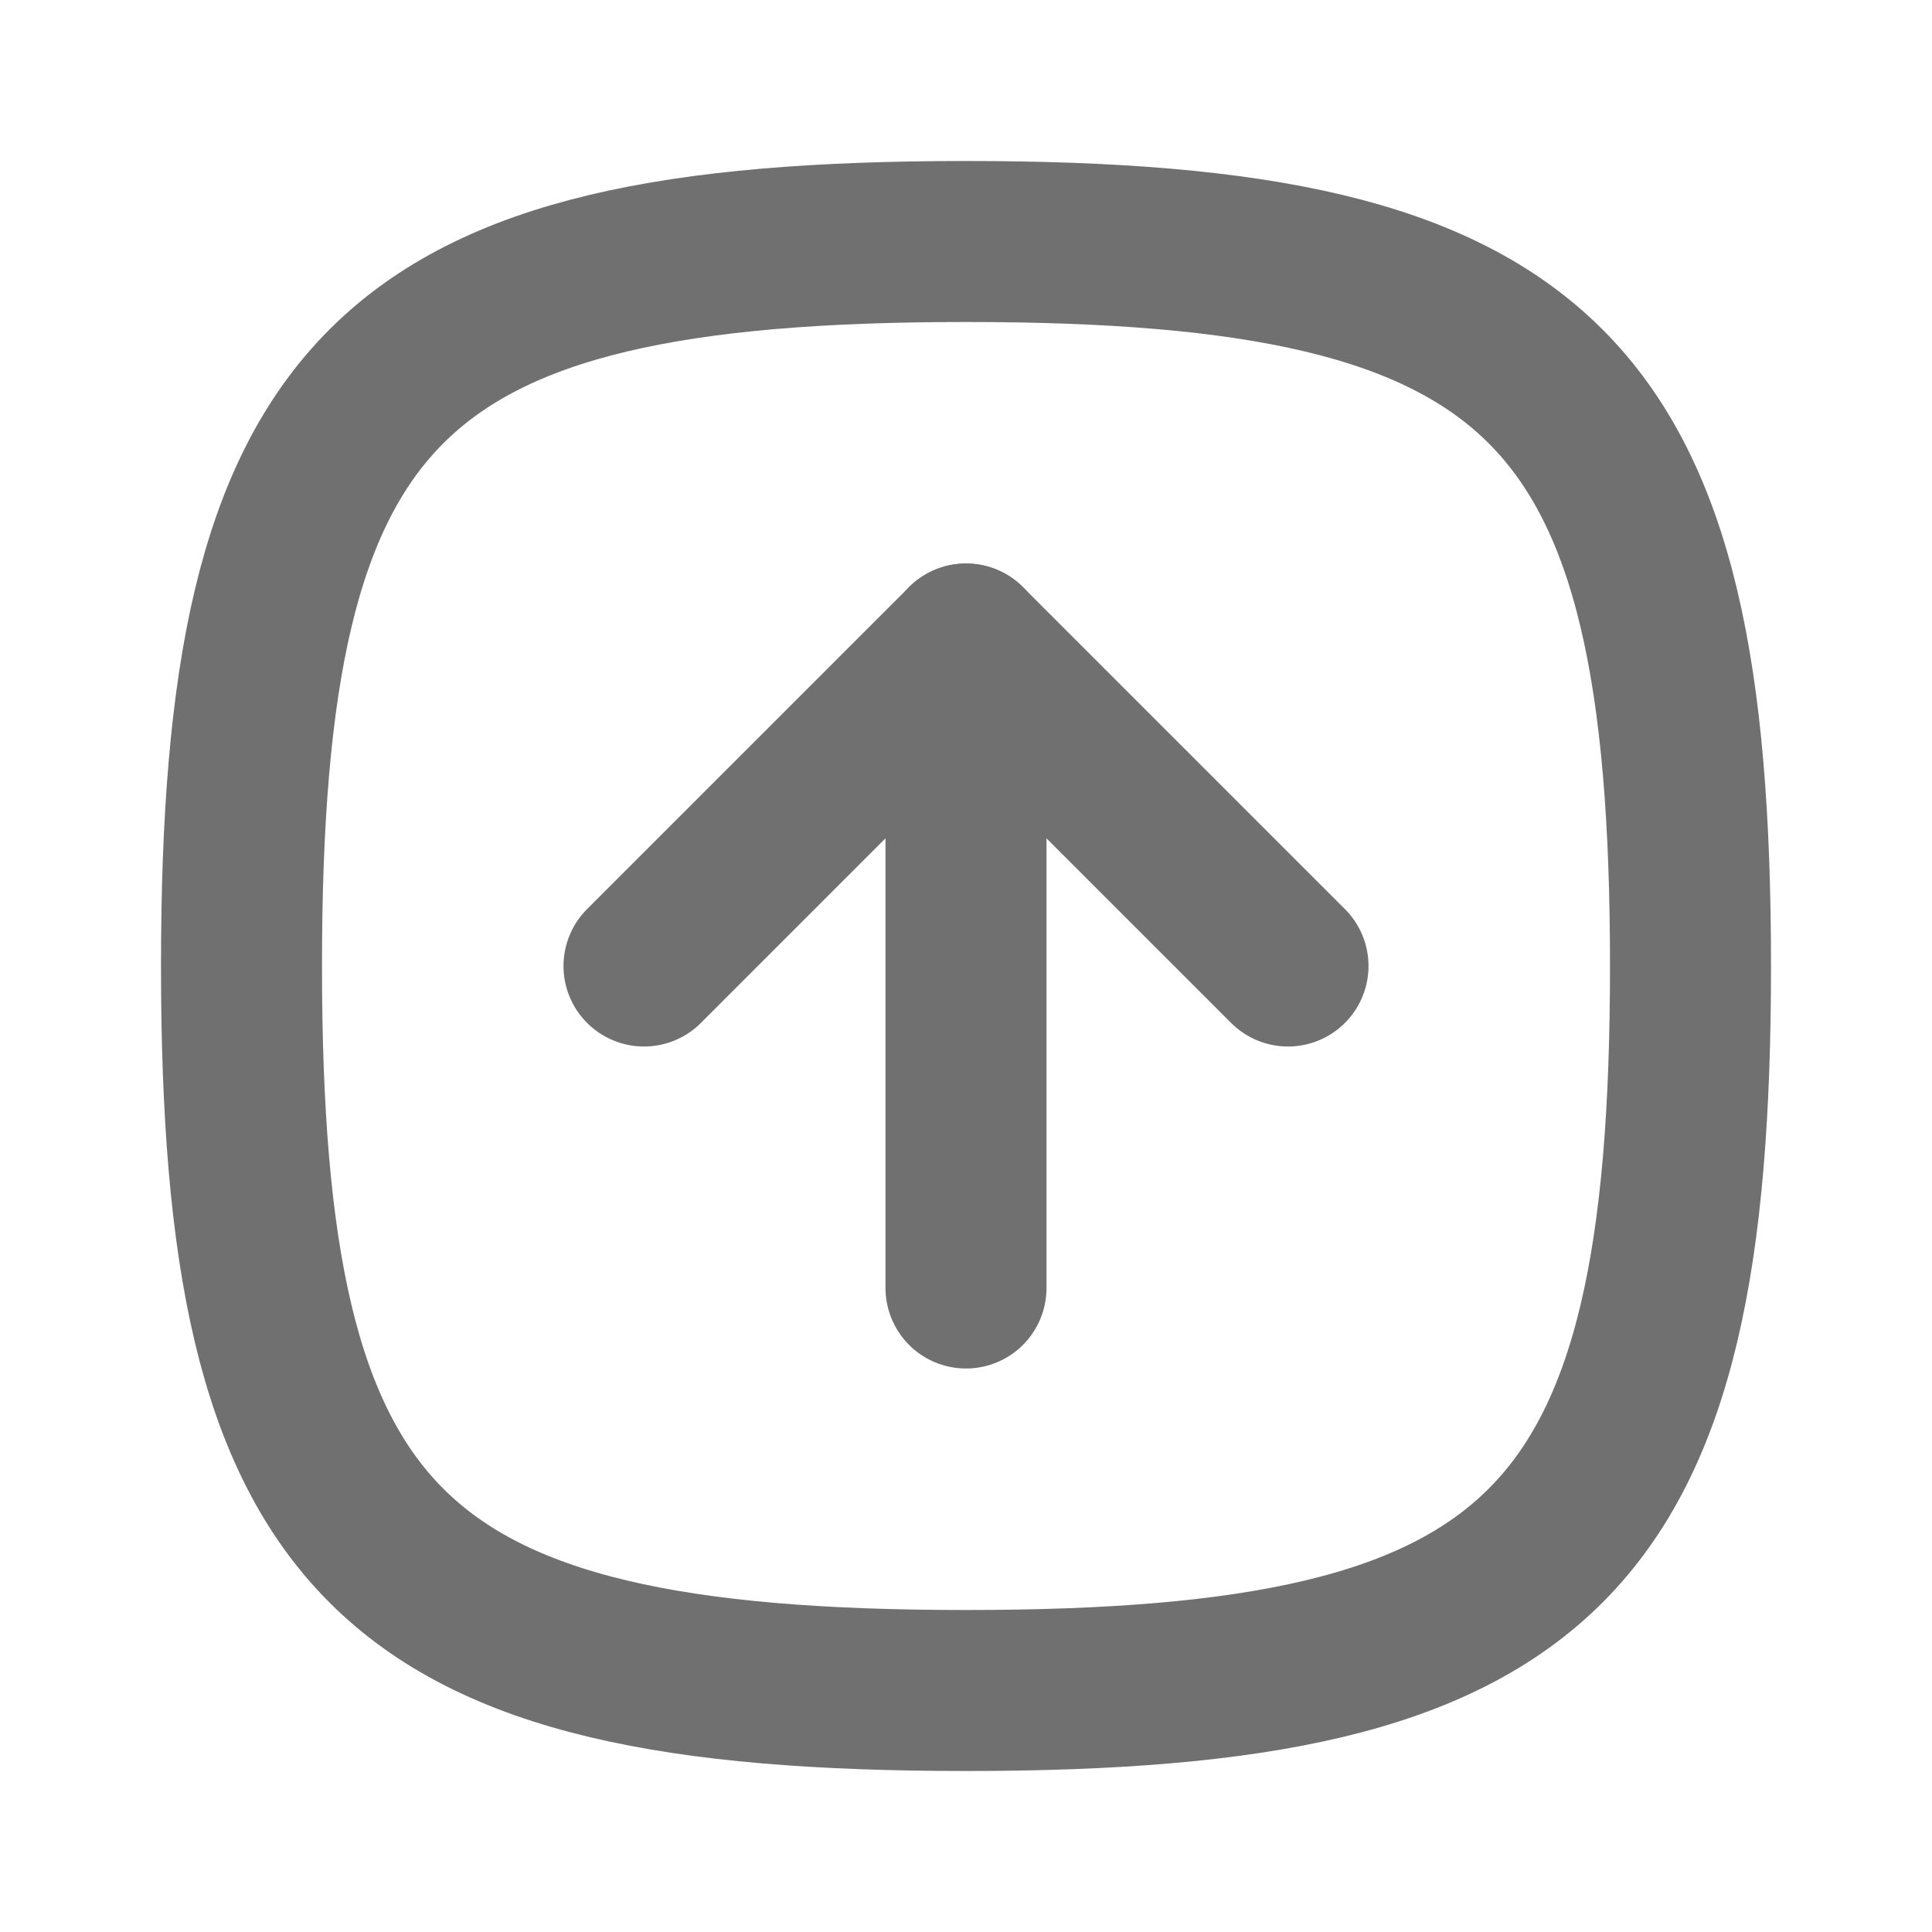
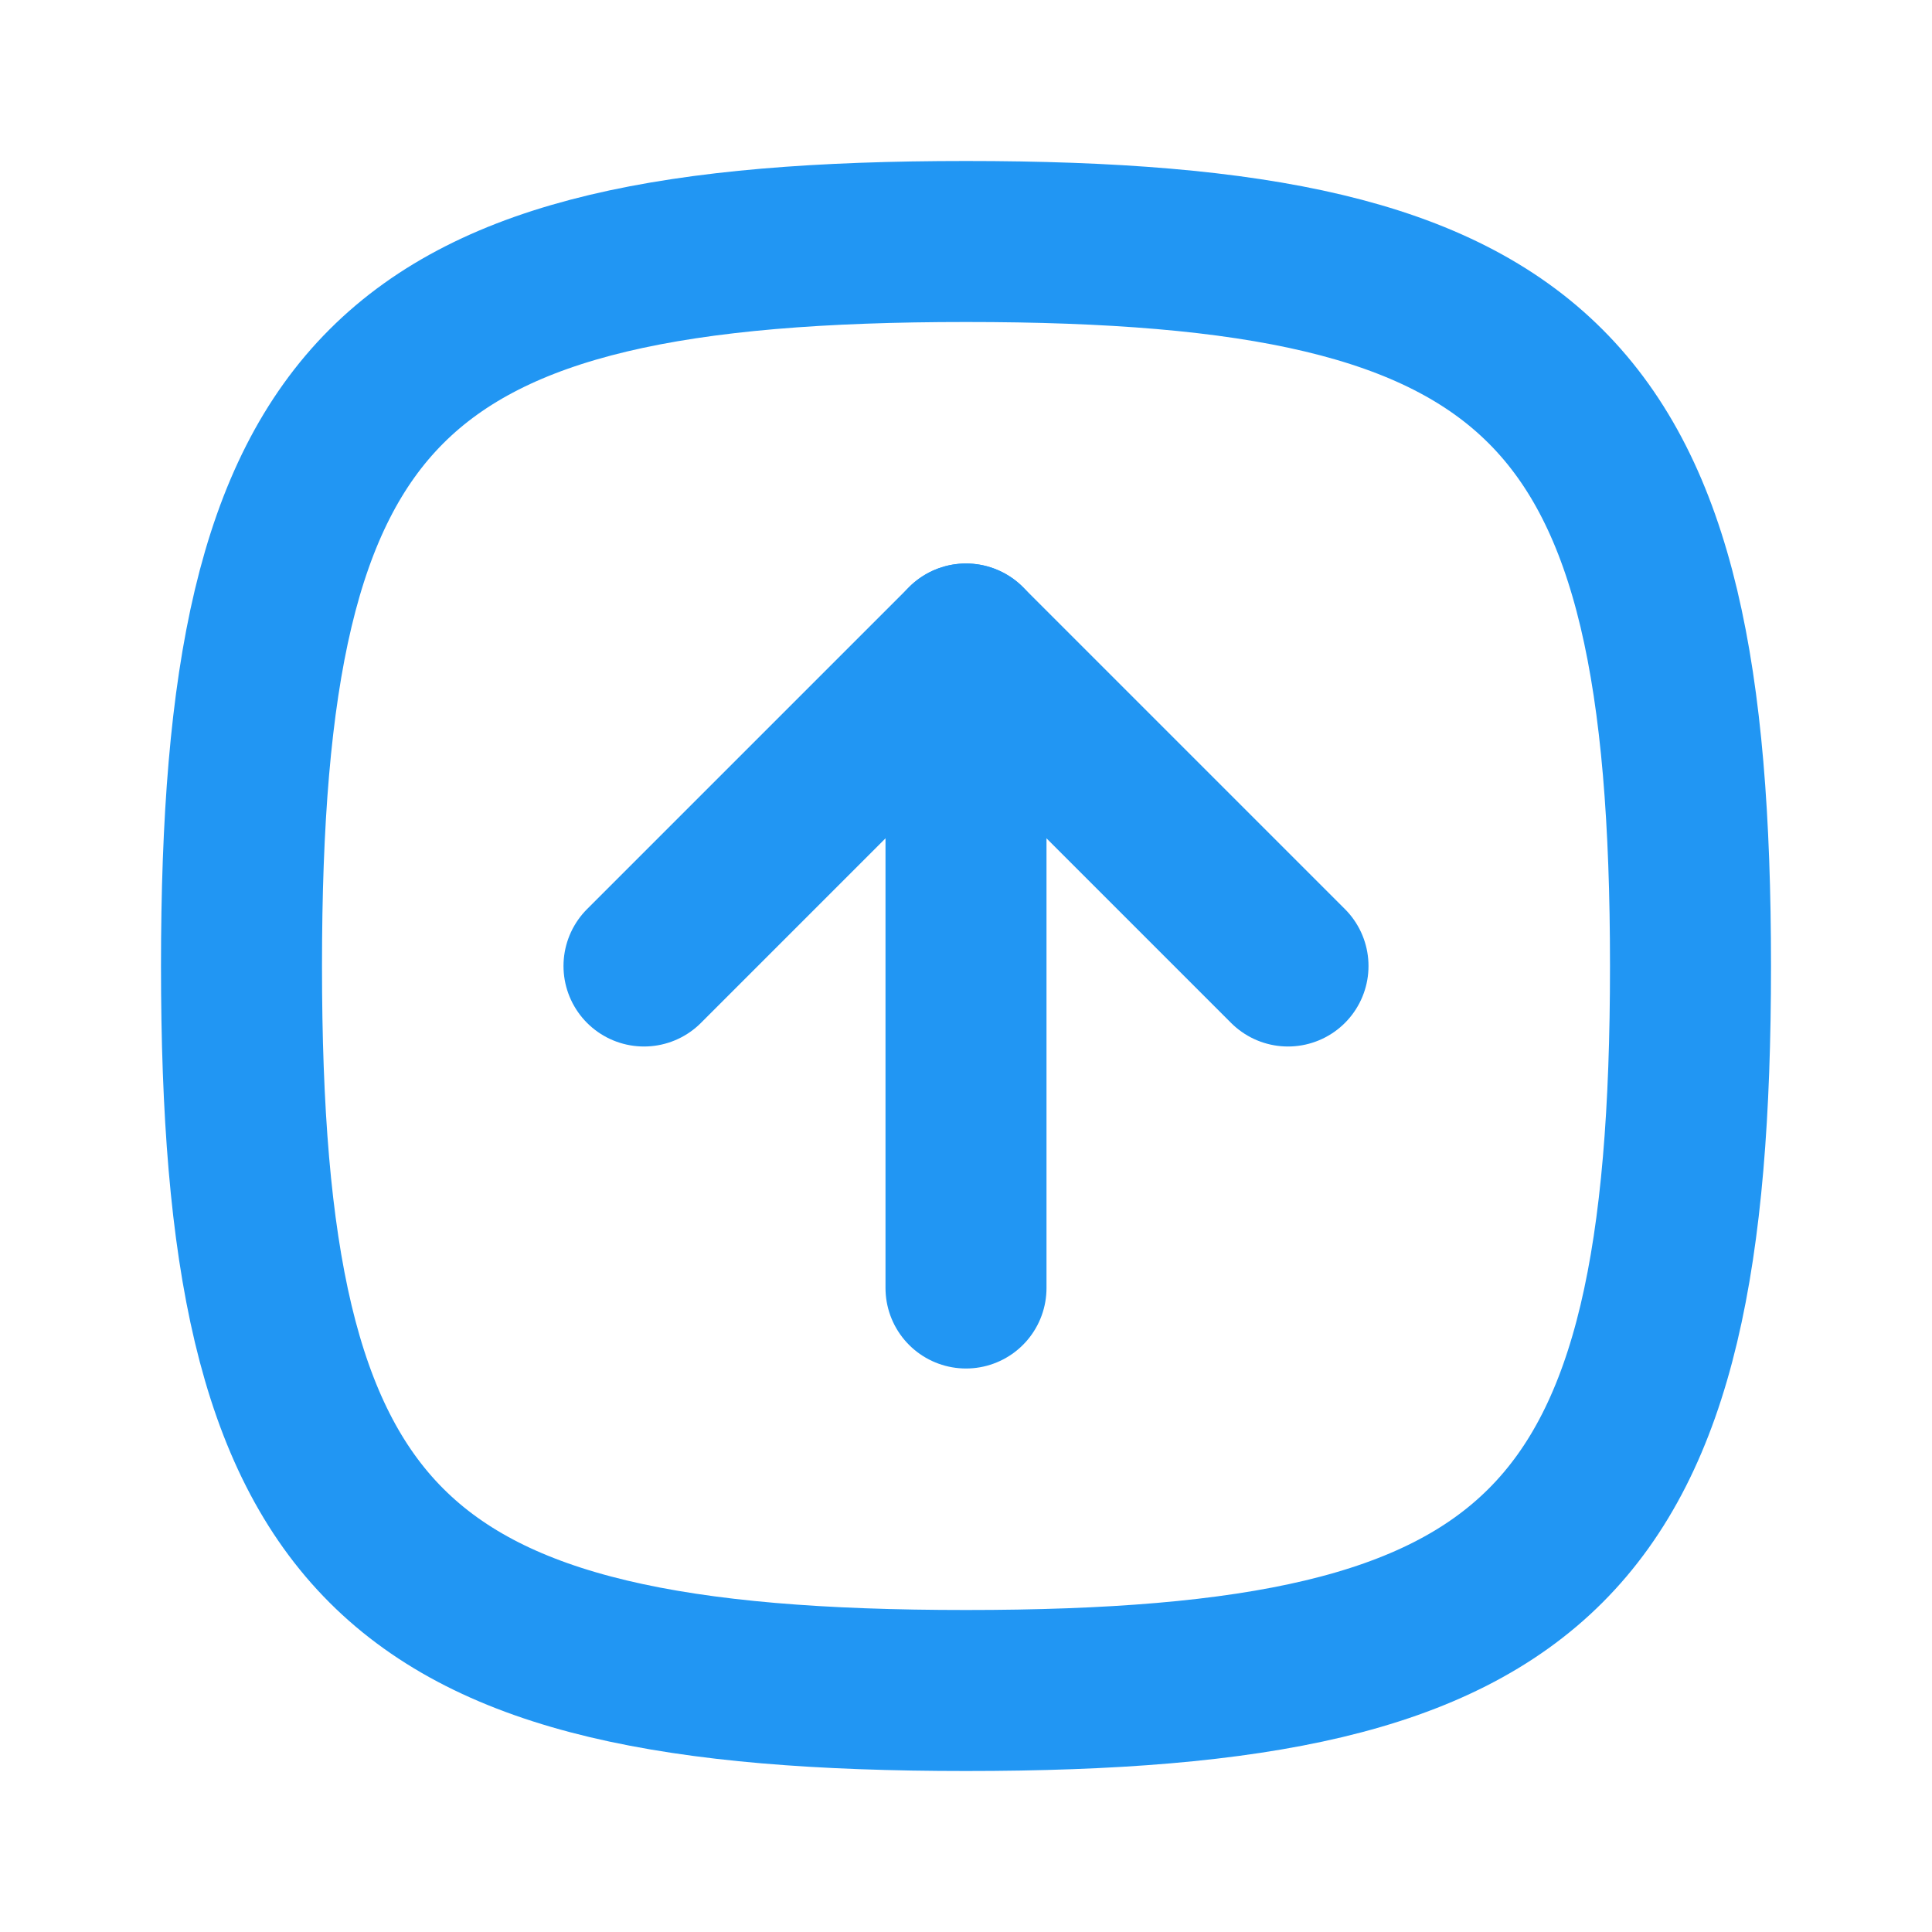
- <svg xmlns="http://www.w3.org/2000/svg" width="30" height="30" viewBox="0 0 24 24" fill="none" stroke="#707070" stroke-width="2" stroke-linecap="round" stroke-linejoin="round" class="icon icon-tabler icons-tabler-outline icon-tabler-square-rounded-arrow-up">
-   <path stroke="none" d="M0 0h24v24H0z" fill="none" />
+ <svg xmlns="http://www.w3.org/2000/svg" width="28" height="28" viewBox="0 0 24 24" fill="none" stroke="#2196f3" stroke-width="2" stroke-linecap="round" stroke-linejoin="round">
  <path d="M16 12l-4 -4l-4 4" />
  <path d="M12 16v-8" />
  <path d="M12 3c7.2 0 9 1.8 9 9s-1.8 9 -9 9s-9 -1.8 -9 -9s1.8 -9 9 -9z" />
</svg>
